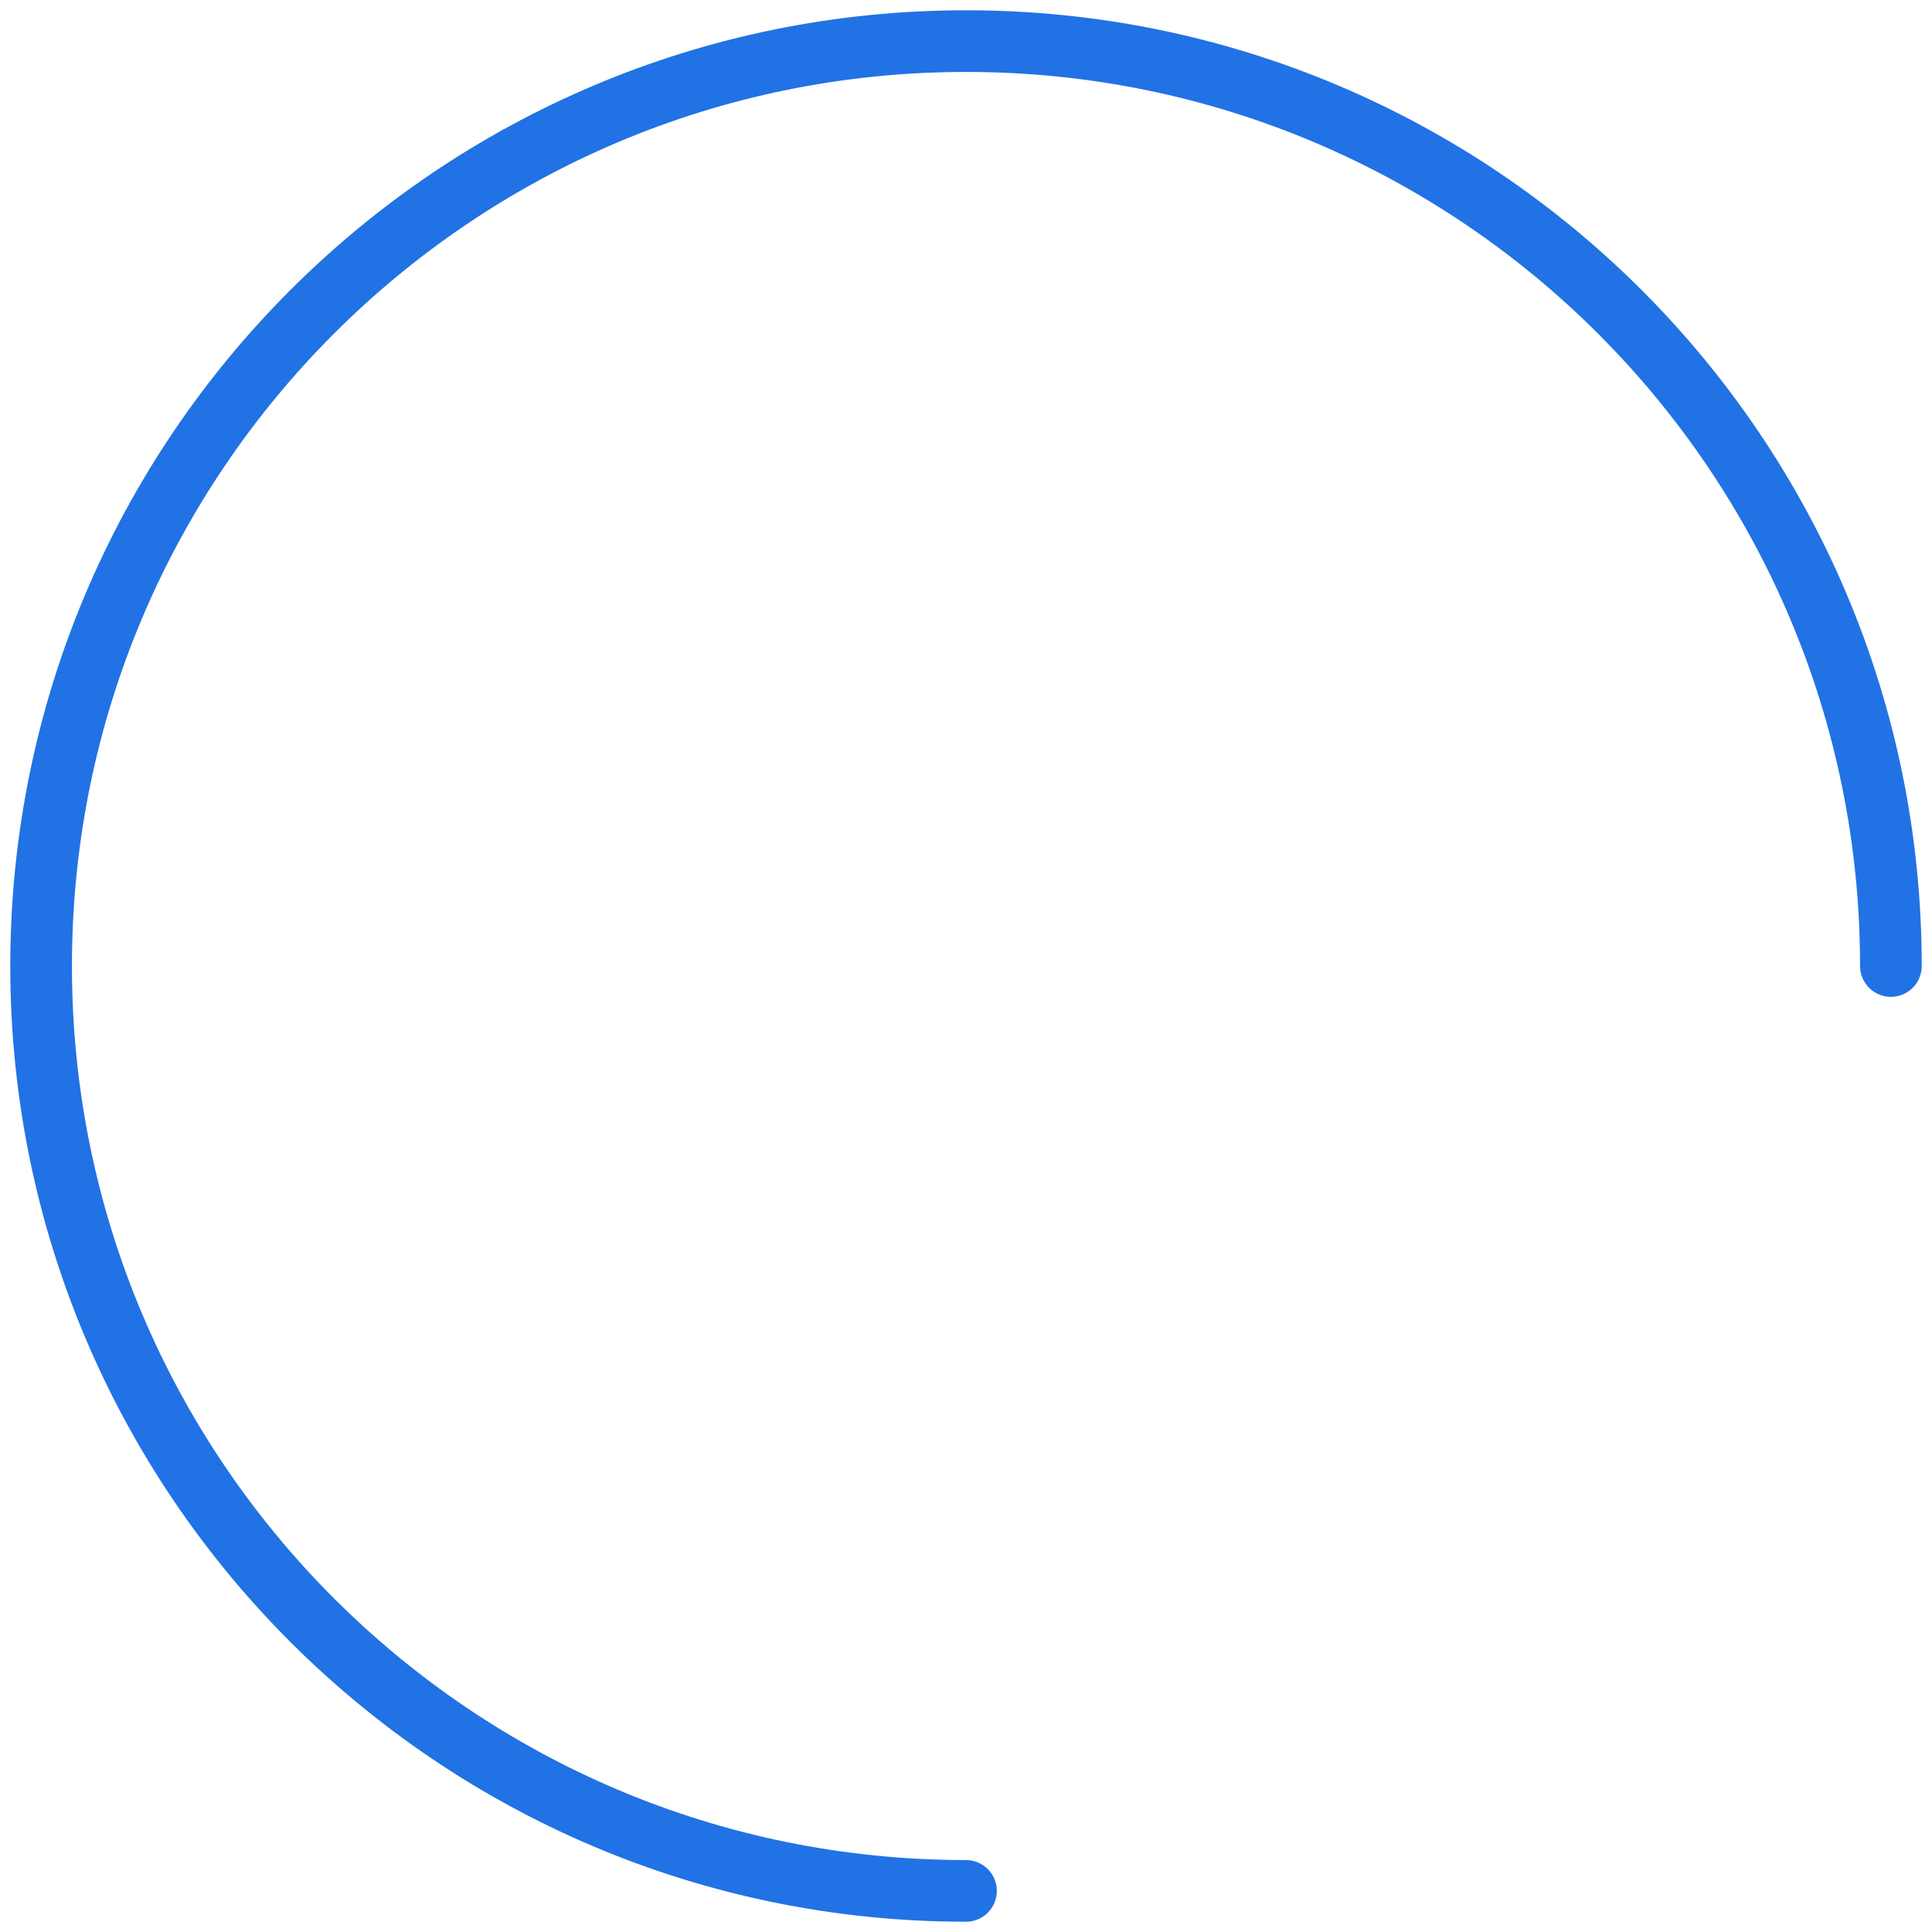
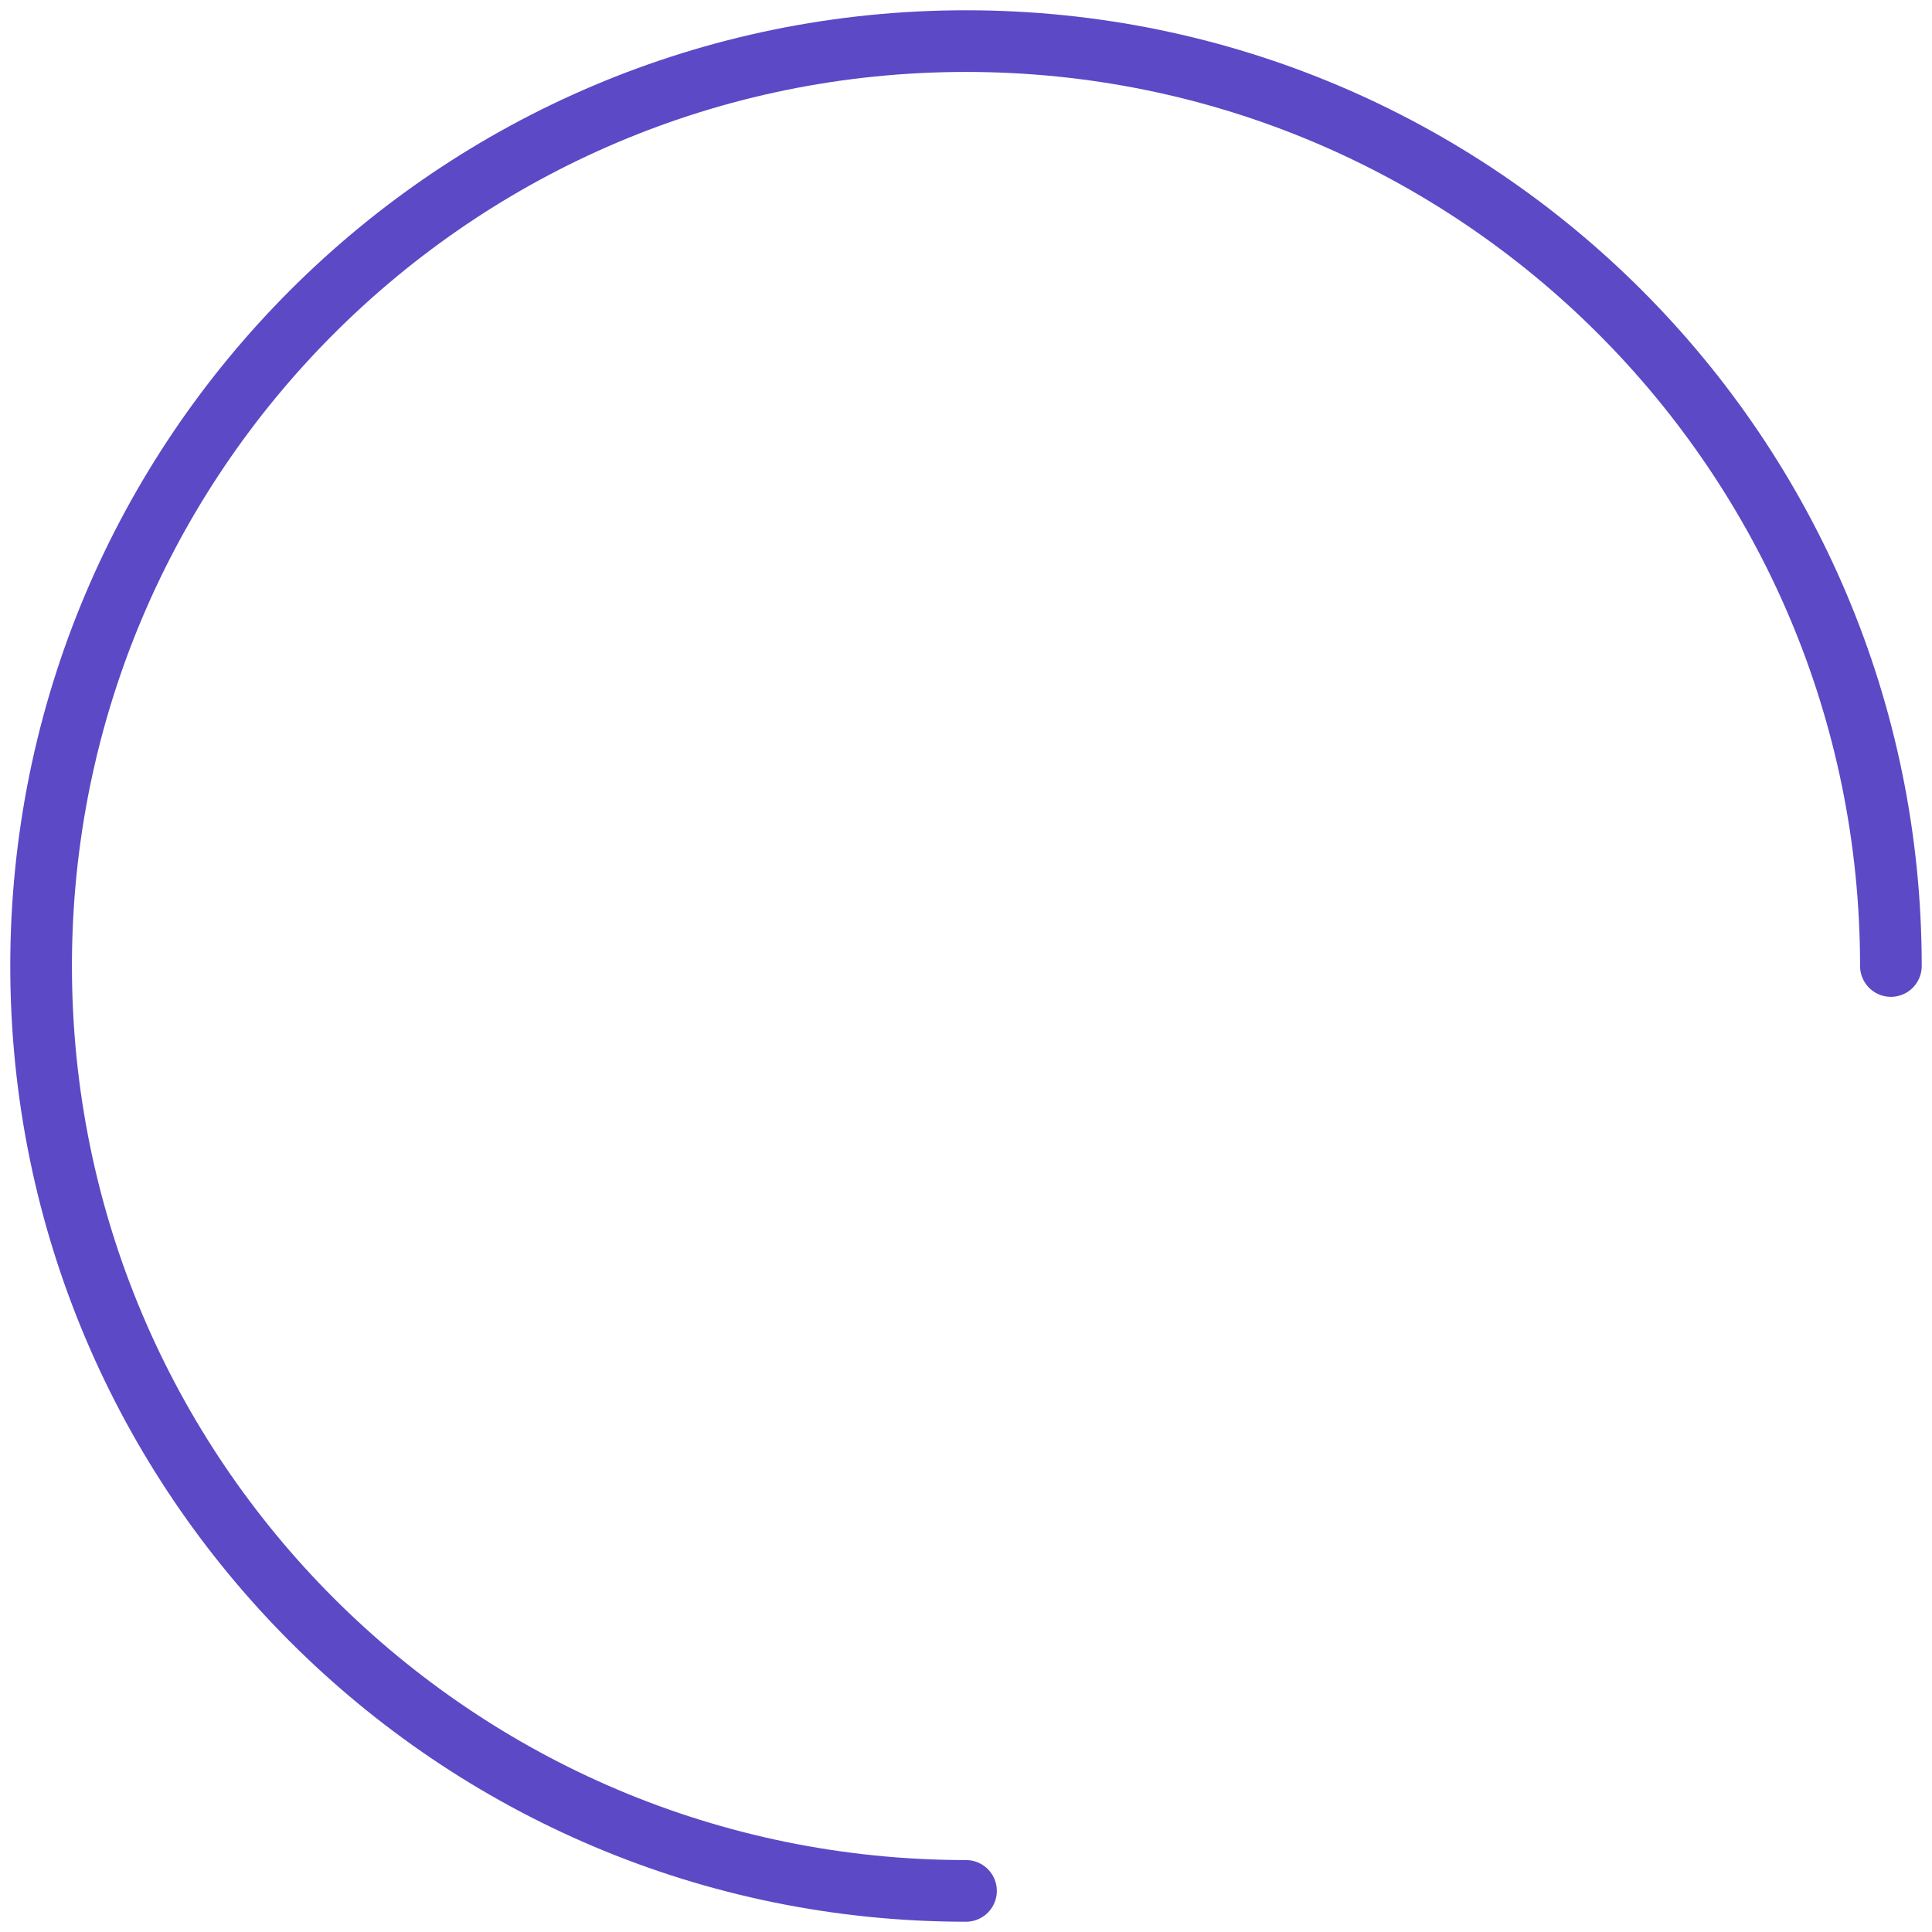
<svg xmlns="http://www.w3.org/2000/svg" fill="none" height="94" viewBox="0 0 94 94" width="94">
-   <path d="m92 47c0-24.853-20.147-45-45-45s-45 20.147-45 45 20.147 45 45 45" stroke="#2172e5" stroke-linecap="round" stroke-linejoin="round" stroke-width="3" />
+   <path d="m92 47c0-24.853-20.147-45-45-45s-45 20.147-45 45 20.147 45 45 45" stroke="#5b49c6" stroke-linecap="round" stroke-linejoin="round" stroke-width="3" />
</svg>
